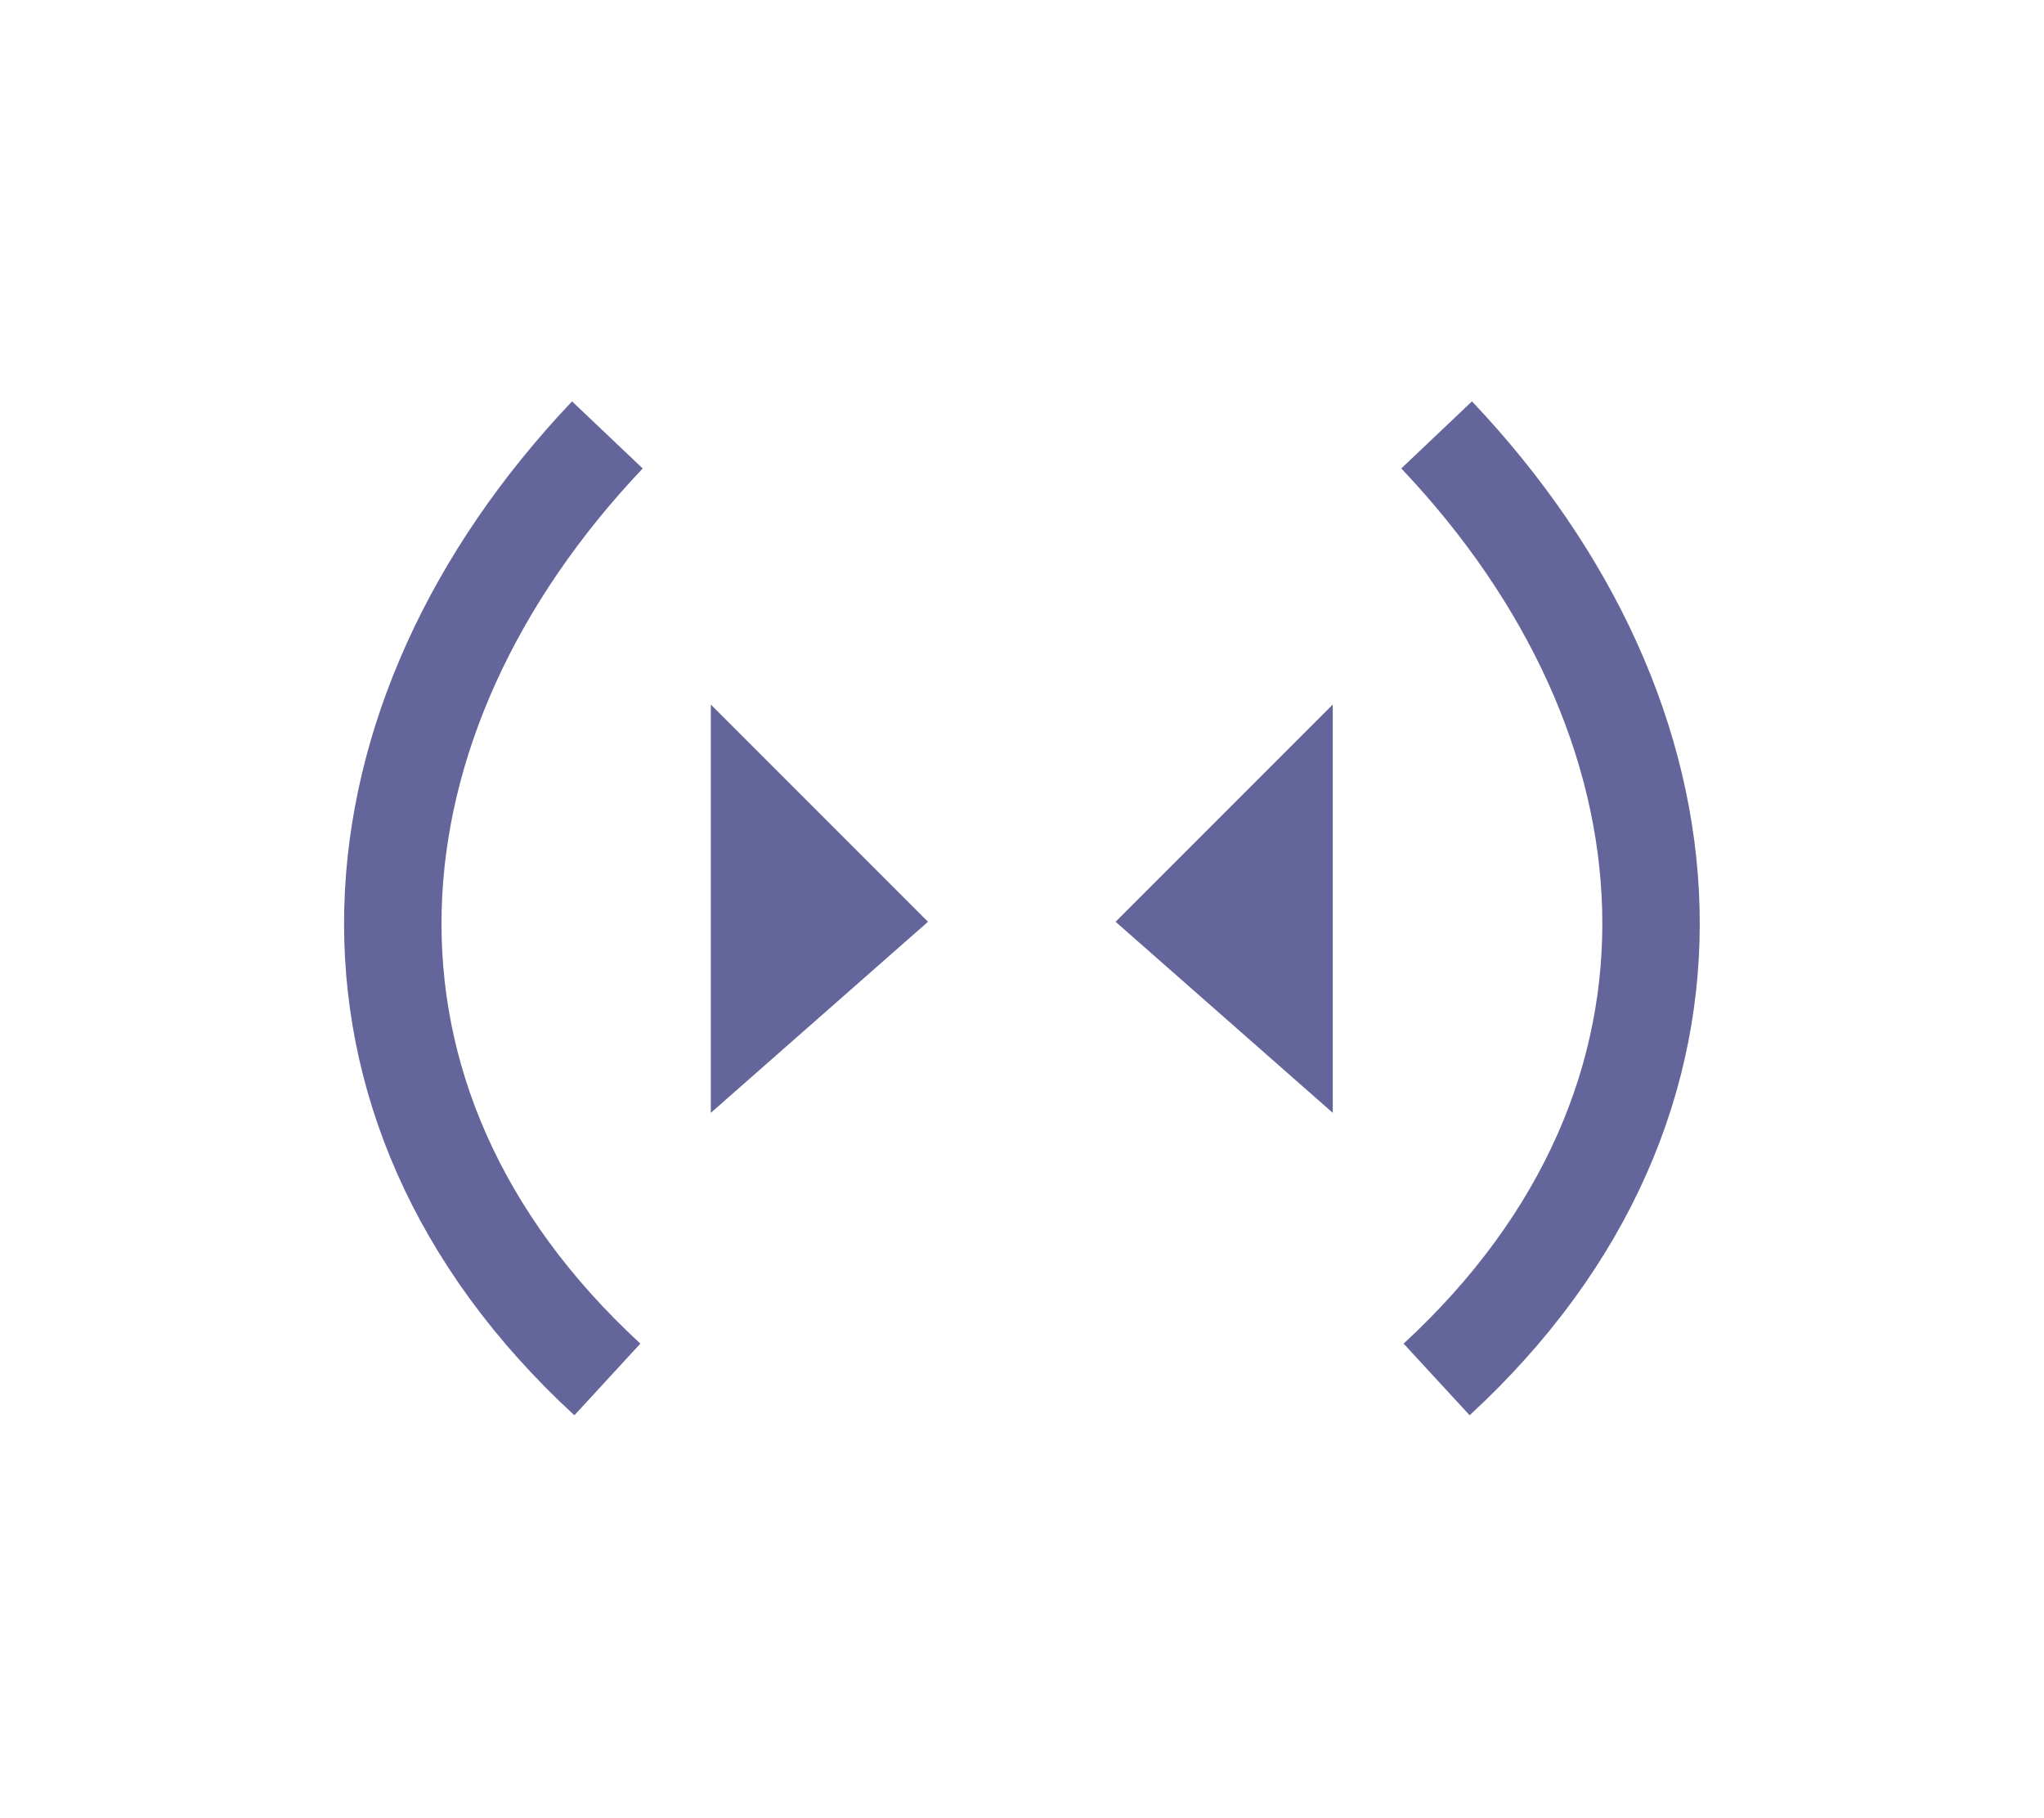
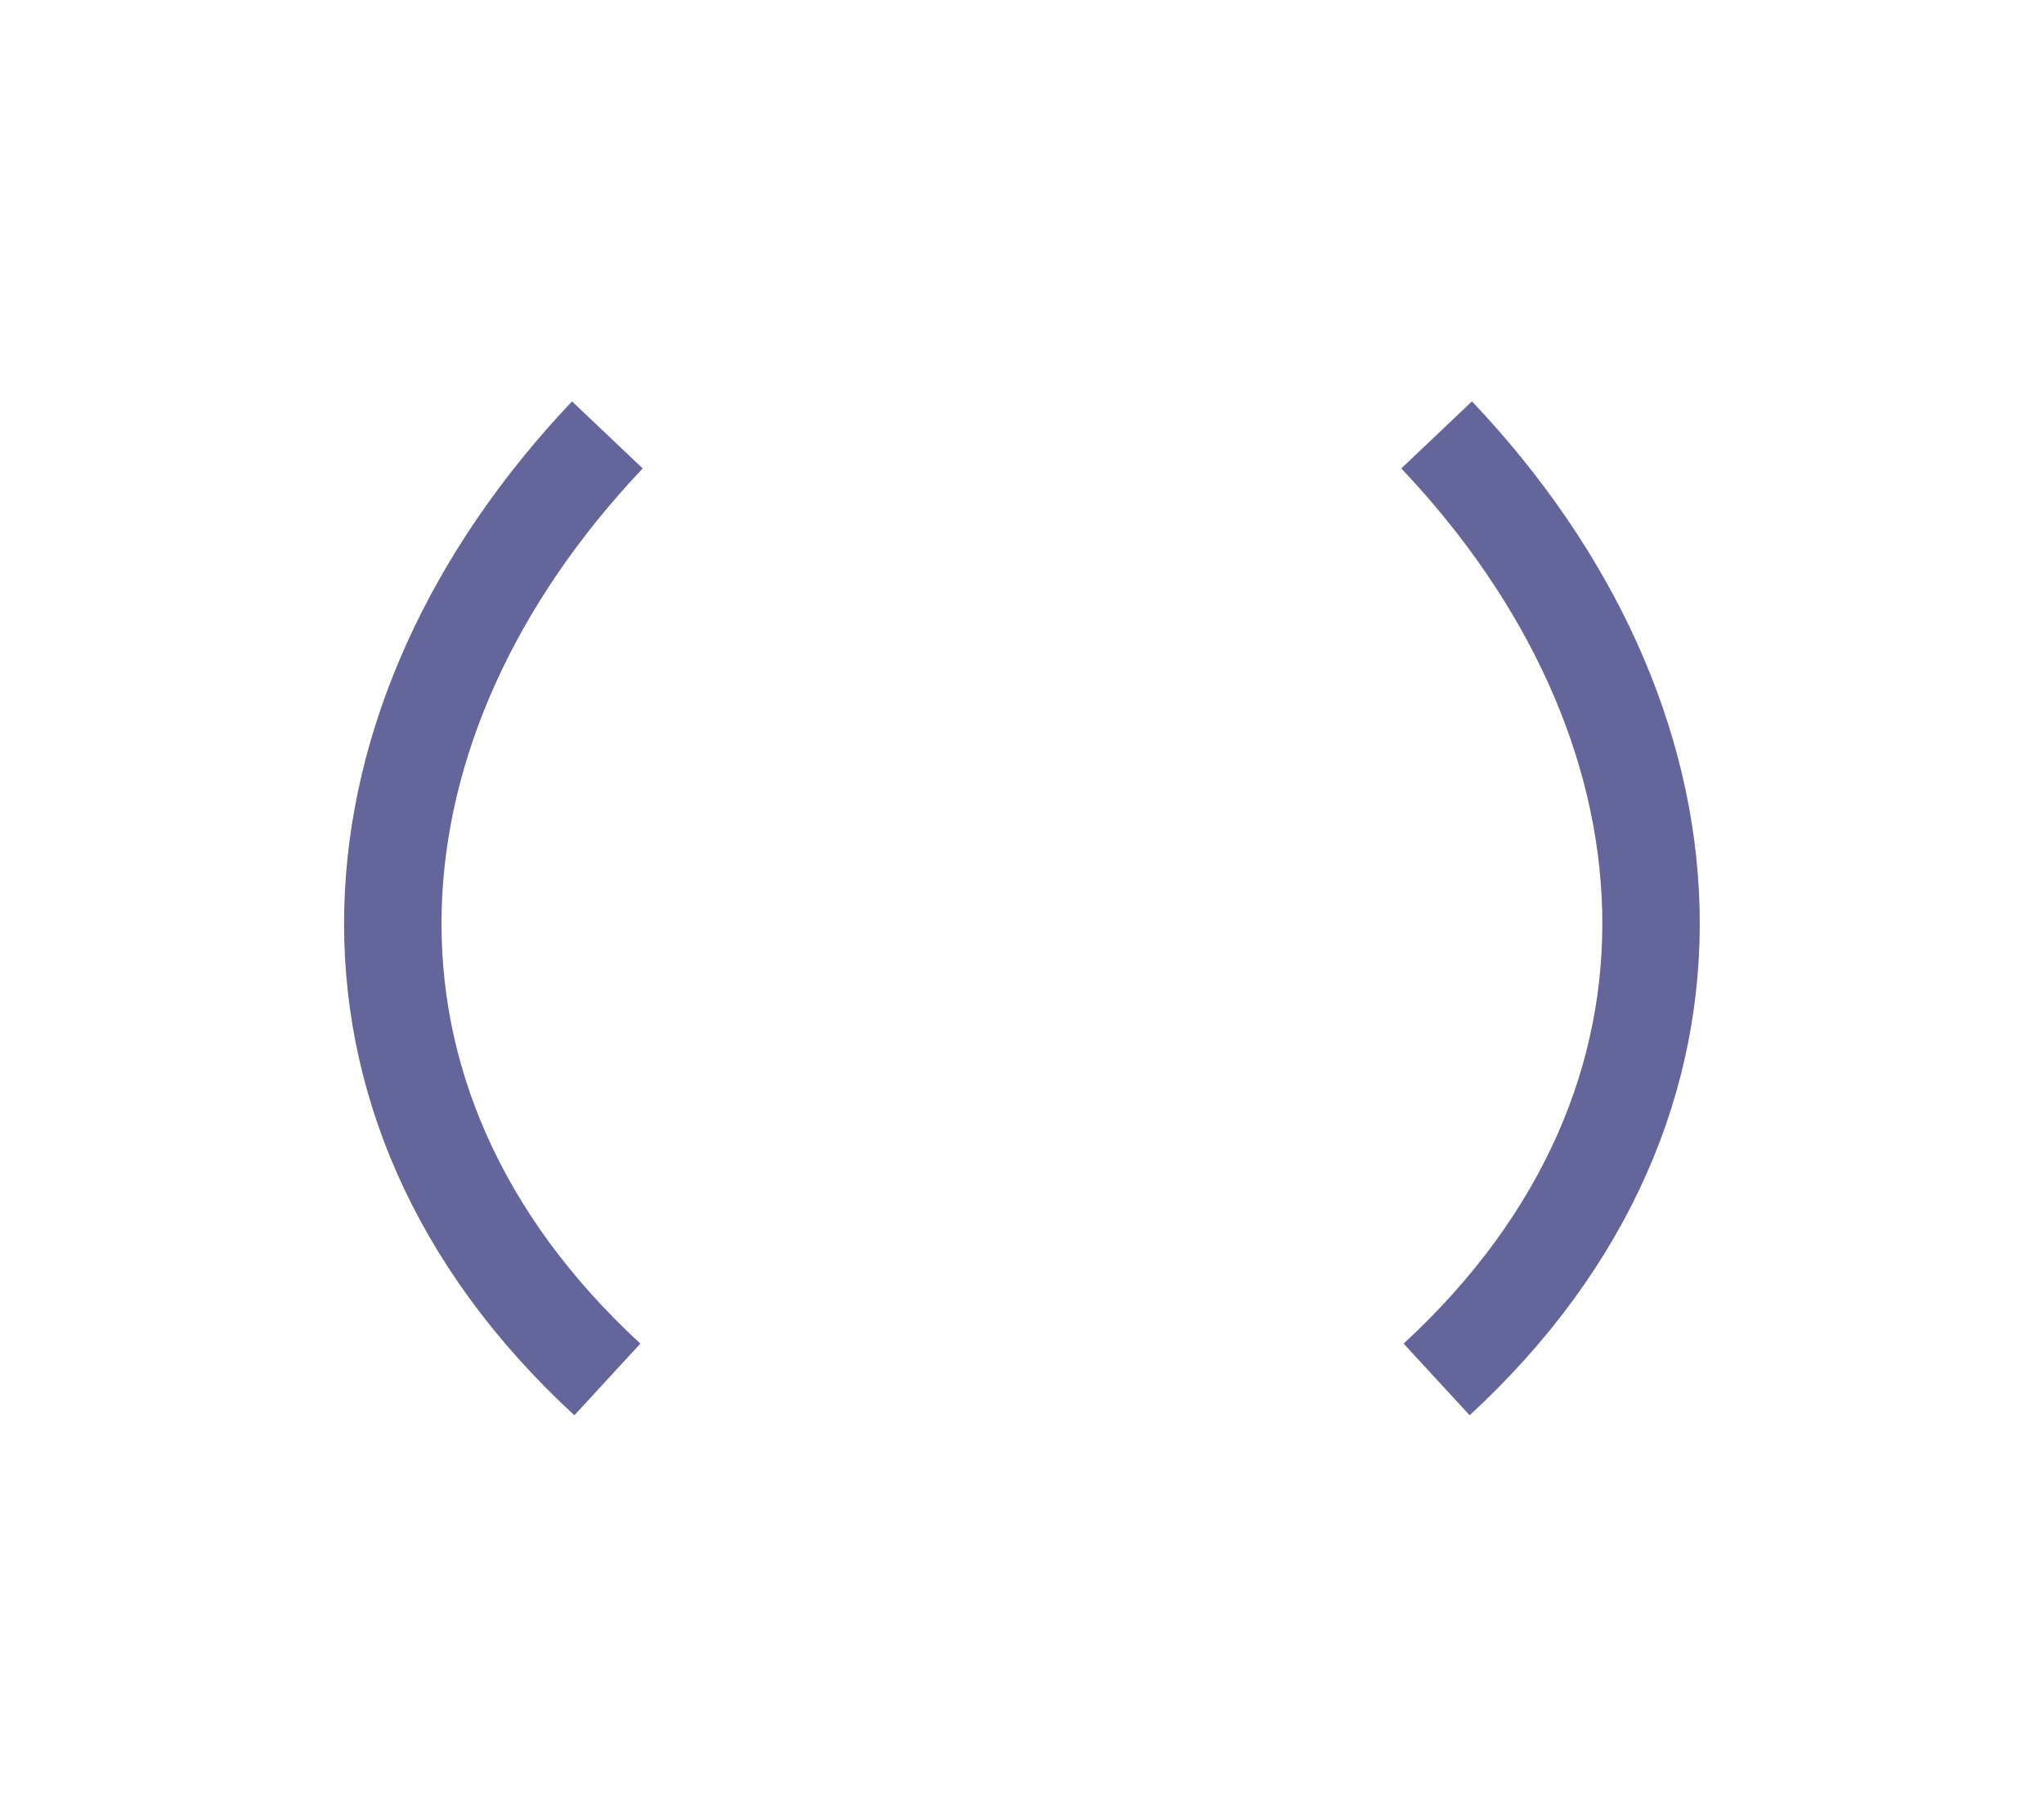
<svg xmlns="http://www.w3.org/2000/svg" width="18" height="16" viewBox="0 0 4.762 4.233">
-   <path d="M1.498 2.83v-.951l.506.506z" style="fill:#64669b;fill-opacity:1;stroke:none;stroke-width:.259px;stroke-linecap:butt;stroke-linejoin:miter;stroke-opacity:1" transform="translate(.158 -.238)" />
-   <path d="M1.257 3.451c-.706-.65-.626-1.54 0-2.2" style="fill:none;stroke:#64669b;stroke-width:.227px;stroke-linecap:butt;stroke-linejoin:miter;stroke-opacity:1" transform="translate(.158 -.238)" />
-   <path d="M2.947 2.83v-.951l-.506.506Z" style="fill:#64669b;fill-opacity:1;stroke:none;stroke-width:.259px;stroke-linecap:butt;stroke-linejoin:miter;stroke-opacity:1" transform="translate(.158 -.238)" />
-   <path d="M3.189 3.451c.705-.65.626-1.54 0-2.2" style="fill:none;stroke:#64669b;stroke-width:.227px;stroke-linecap:butt;stroke-linejoin:miter;stroke-opacity:1" transform="translate(.158 -.238)" />
+   <path d="M1.257 3.451c-.706-.65-.626-1.54 0-2.2M3.189 3.451c.705-.65.626-1.54 0-2.2" style="fill:none;stroke:#64669b;stroke-width:.227px;stroke-linecap:butt;stroke-linejoin:miter;stroke-opacity:1" transform="translate(.158 -.238)" />
</svg>
